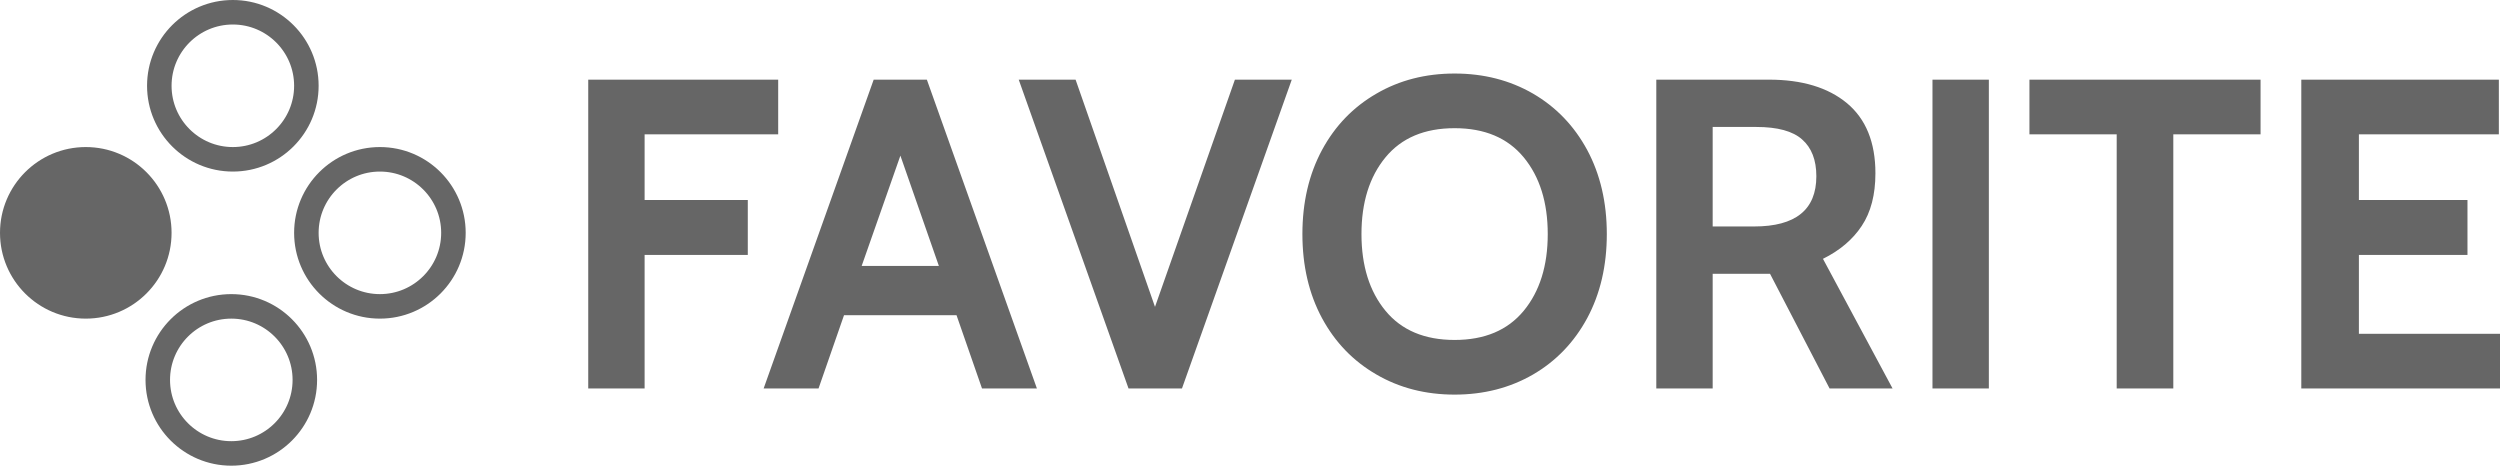
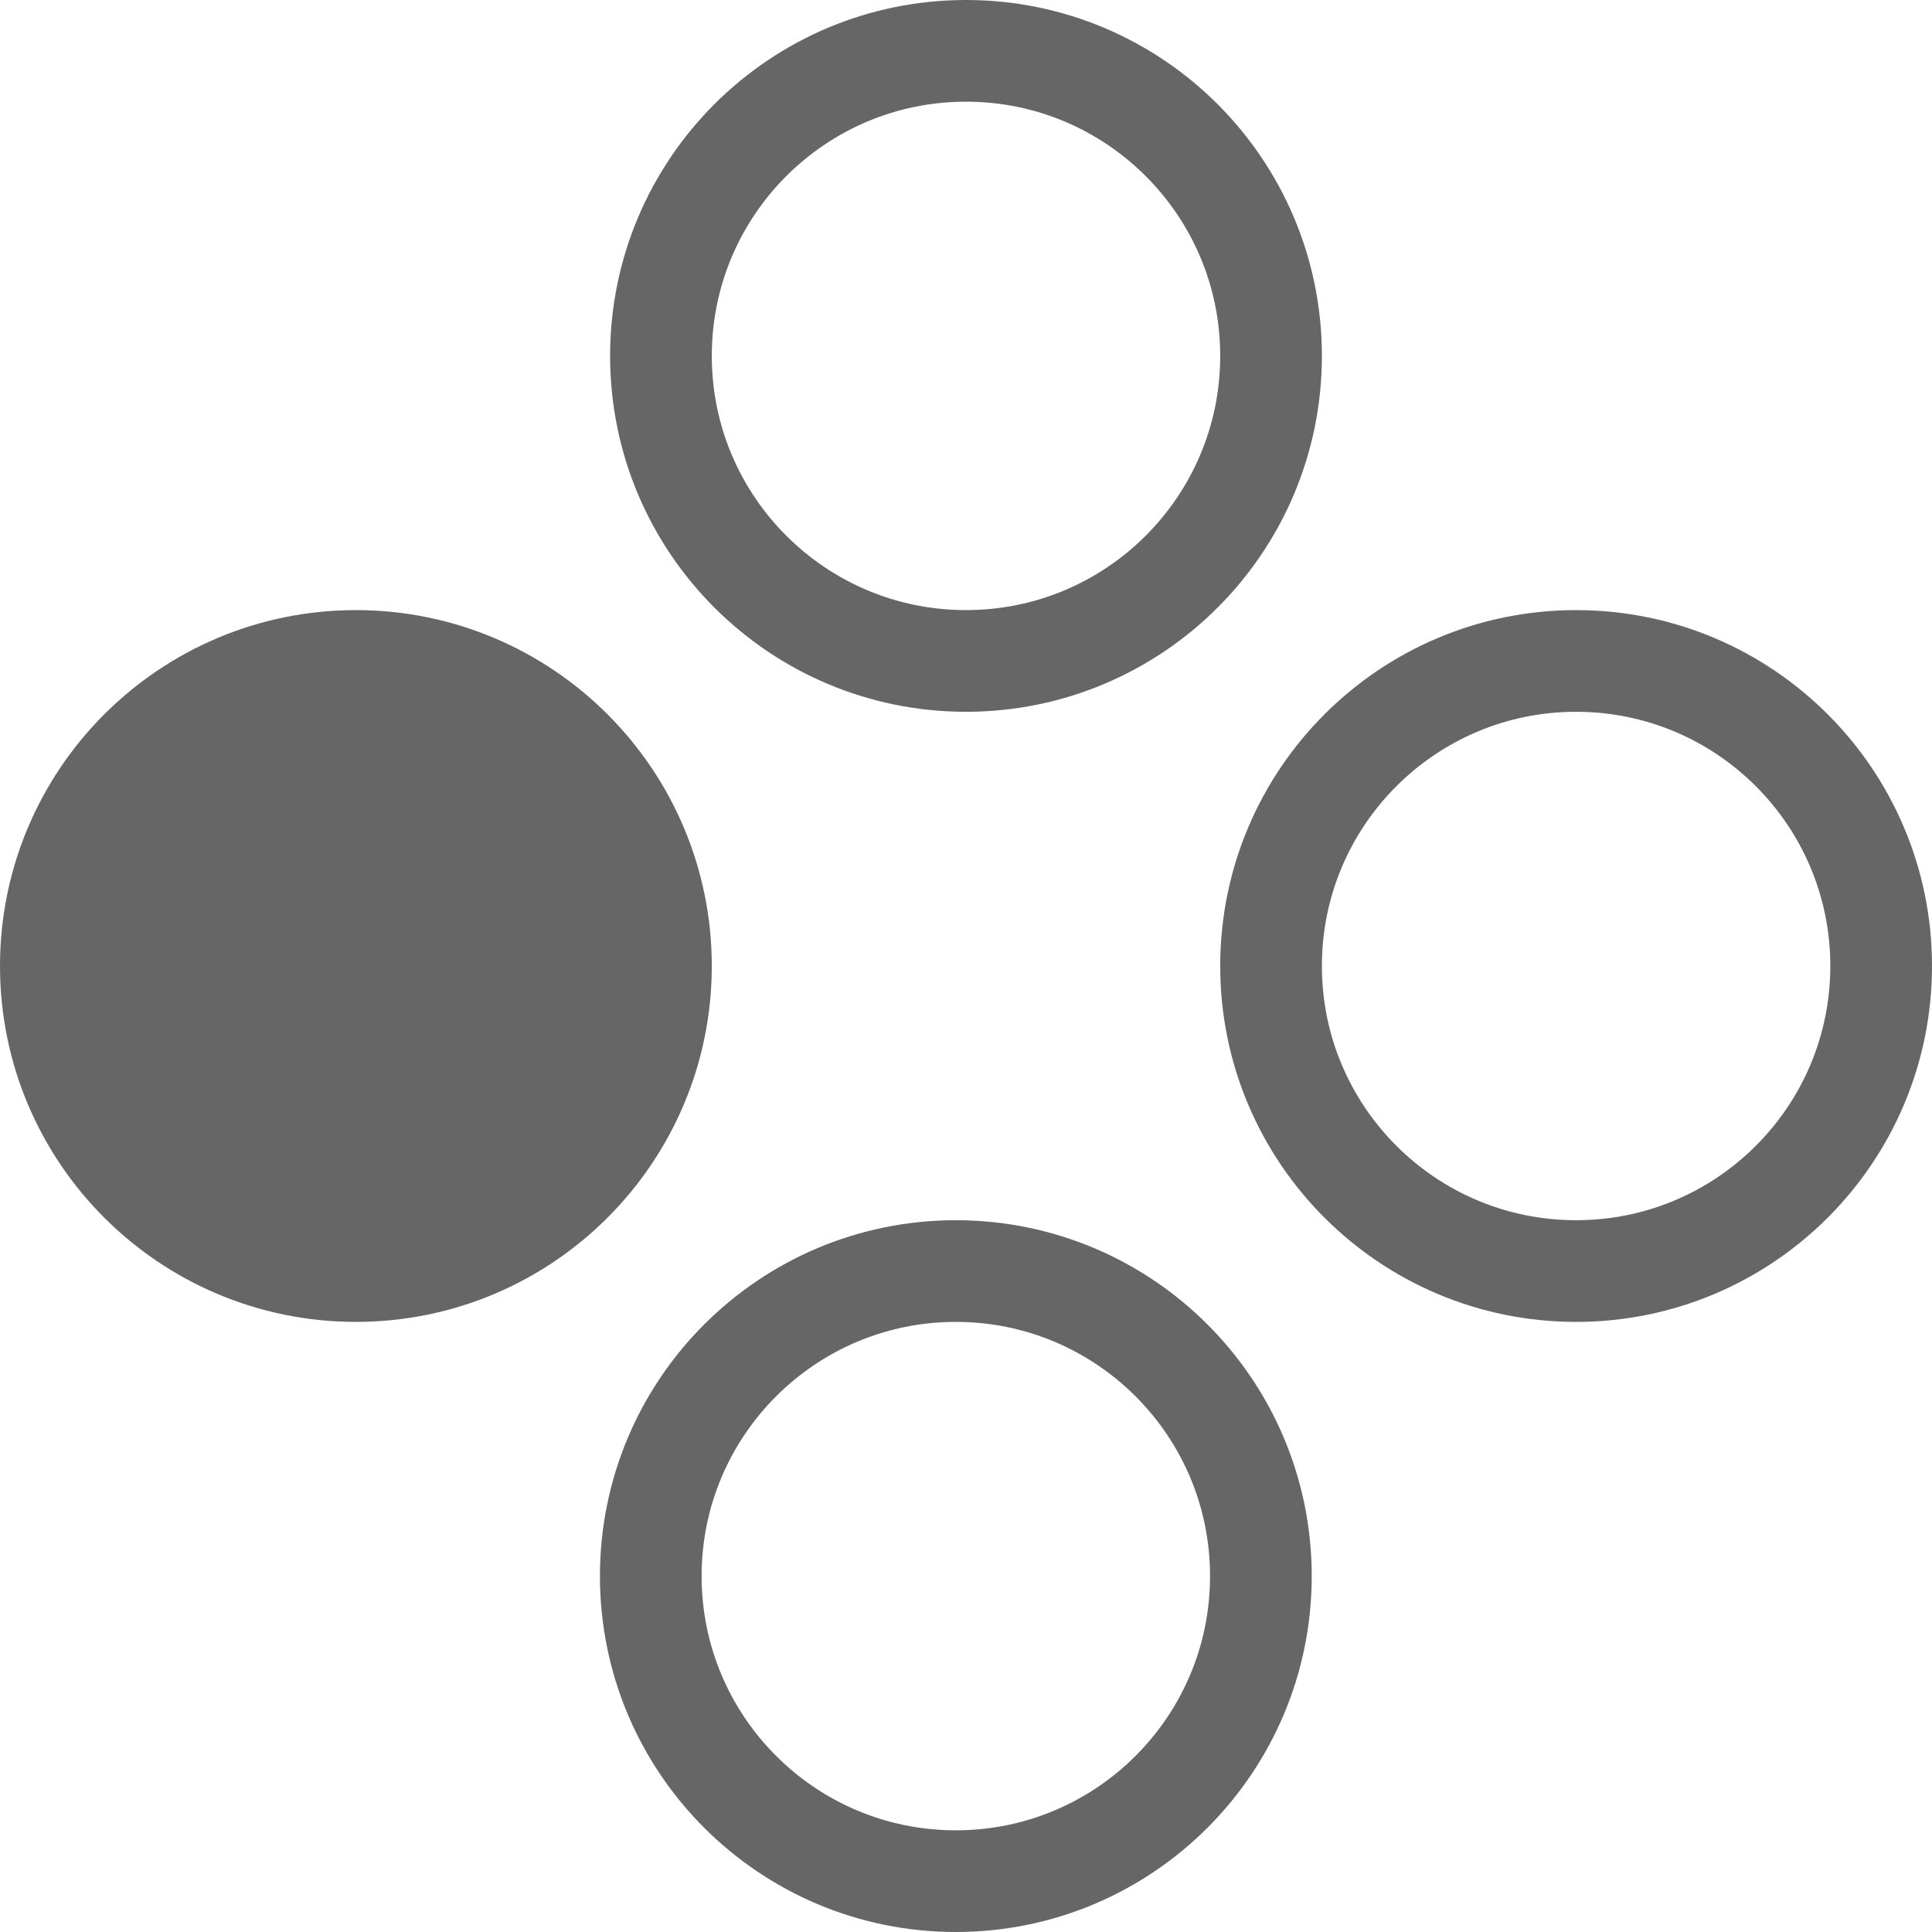
- <svg xmlns="http://www.w3.org/2000/svg" xmlns:ns1="https://boxy-svg.com" viewBox="0 0 102 19">
-   <ellipse style="paint-order: stroke; stroke: rgb(102, 102, 102); fill: none;" transform="matrix(1, 0, -0.000001, 1, 2.179012, -2.888)" cx="7.321" cy="6.388" rx="3" ry="3" ns1:origin="0.5 2.208" />
-   <ellipse style="stroke: rgb(102, 102, 102); fill: none;" transform="matrix(1, 0, -0.000001, 1, 2.116377, 9.112)" cx="7.321" cy="6.388" rx="3" ry="3" ns1:origin="0.5 2.208" />
-   <ellipse style="stroke: rgb(102, 102, 102); fill-rule: evenodd; fill: rgb(102, 102, 102);" transform="matrix(1, 0, -0.000001, 1, -3.820991, 3.112001)" cx="7.321" cy="6.388" rx="3" ry="3" ns1:origin="0.5 2.208" />
-   <ellipse style="stroke: rgb(102, 102, 102); fill: none;" transform="matrix(1, 0, -0.000001, 1, 8.179002, 3.112001)" cx="7.321" cy="6.388" rx="3" ry="3" ns1:origin="0.5 2.208" />
-   <path d="M 24 15.85 L 24 3.25 L 31.75 3.25 L 31.75 5.48 L 26.3 5.48 L 26.3 8.16 L 30.51 8.16 L 30.51 10.4 L 26.3 10.4 L 26.3 15.85 L 24 15.85 Z M 40.066 15.85 L 39.026 12.86 L 34.436 12.86 L 33.396 15.85 L 31.156 15.85 L 35.646 3.25 L 37.816 3.25 L 42.306 15.85 L 40.066 15.85 Z M 35.156 10.85 L 38.306 10.85 L 36.736 6.35 L 35.156 10.85 Z M 50.384 3.25 L 52.704 3.25 L 48.224 15.85 L 46.044 15.85 L 41.564 3.25 L 43.884 3.25 L 47.124 12.52 L 50.384 3.25 Z M 59.348 16.1 L 59.348 16.1 C 58.161 16.1 57.098 15.827 56.158 15.28 L 56.158 15.28 L 56.158 15.28 C 55.211 14.733 54.471 13.967 53.938 12.98 L 53.938 12.98 L 53.938 12.98 C 53.404 11.987 53.138 10.843 53.138 9.55 L 53.138 9.55 L 53.138 9.55 C 53.138 8.257 53.404 7.113 53.938 6.12 L 53.938 6.12 L 53.938 6.12 C 54.471 5.133 55.211 4.367 56.158 3.82 L 56.158 3.82 L 56.158 3.82 C 57.098 3.273 58.161 3 59.348 3 L 59.348 3 L 59.348 3 C 60.534 3 61.601 3.273 62.548 3.82 L 62.548 3.82 L 62.548 3.82 C 63.488 4.367 64.224 5.133 64.758 6.12 L 64.758 6.12 L 64.758 6.12 C 65.291 7.113 65.558 8.257 65.558 9.55 L 65.558 9.55 L 65.558 9.55 C 65.558 10.843 65.291 11.987 64.758 12.98 L 64.758 12.98 L 64.758 12.98 C 64.224 13.967 63.488 14.733 62.548 15.28 L 62.548 15.28 L 62.548 15.28 C 61.601 15.827 60.534 16.1 59.348 16.1 L 59.348 16.1 Z M 59.348 13.87 L 59.348 13.87 C 60.574 13.87 61.514 13.473 62.168 12.68 L 62.168 12.68 L 62.168 12.68 C 62.821 11.887 63.148 10.843 63.148 9.55 L 63.148 9.55 L 63.148 9.55 C 63.148 8.257 62.821 7.213 62.168 6.42 L 62.168 6.42 L 62.168 6.42 C 61.514 5.627 60.574 5.23 59.348 5.23 L 59.348 5.23 L 59.348 5.23 C 58.121 5.23 57.181 5.627 56.528 6.42 L 56.528 6.42 L 56.528 6.42 C 55.874 7.213 55.548 8.257 55.548 9.55 L 55.548 9.55 L 55.548 9.55 C 55.548 10.843 55.874 11.887 56.528 12.68 L 56.528 12.68 L 56.528 12.68 C 57.181 13.473 58.121 13.87 59.348 13.87 L 59.348 13.87 Z M 67.577 15.85 L 67.577 3.25 L 72.177 3.25 L 72.177 3.25 C 73.524 3.25 74.584 3.57 75.357 4.21 L 75.357 4.21 L 75.357 4.21 C 76.131 4.857 76.517 5.81 76.517 7.07 L 76.517 7.07 L 76.517 7.07 C 76.517 7.943 76.331 8.66 75.957 9.22 L 75.957 9.22 L 75.957 9.22 C 75.591 9.773 75.064 10.22 74.377 10.56 L 74.377 10.56 L 77.217 15.85 L 74.647 15.85 L 72.217 11.17 L 69.877 11.17 L 69.877 15.85 L 67.577 15.85 Z M 69.877 9.24 L 71.567 9.24 L 71.567 9.24 C 73.261 9.24 74.107 8.557 74.107 7.19 L 74.107 7.19 L 74.107 7.19 C 74.107 6.53 73.914 6.03 73.527 5.69 L 73.527 5.69 L 73.527 5.69 C 73.147 5.35 72.524 5.18 71.657 5.18 L 71.657 5.18 L 69.877 5.18 L 69.877 9.24 Z M 78.845 15.85 L 78.845 3.25 L 81.145 3.25 L 81.145 15.85 L 78.845 15.85 Z M 86.361 15.85 L 86.361 5.48 L 82.801 5.48 L 82.801 3.25 L 92.231 3.25 L 92.231 5.48 L 88.671 5.48 L 88.671 15.85 L 86.361 15.85 Z M 93.893 15.85 L 93.893 3.25 L 101.953 3.25 L 101.953 5.48 L 96.243 5.48 L 96.243 8.16 L 100.673 8.16 L 100.673 10.4 L 96.243 10.4 L 96.243 13.62 L 102.133 13.62 L 102.133 15.85 L 93.893 15.85 Z" style="fill: rgb(102, 102, 102); white-space: pre;" />
+ <svg xmlns="http://www.w3.org/2000/svg" xmlns:ns1="https://boxy-svg.com" version="1.1" baseProfile="tiny" id="Слой_1" x="0px" y="0px" viewBox="0 0 19 19" xml:space="preserve">
+   <ellipse ns1:origin="0.5 2.208" fill="none" stroke="#666666" cx="9.5" cy="3.5" rx="3" ry="3">
+ </ellipse>
+   <ellipse ns1:origin="0.5 2.208" fill="none" stroke="#666666" cx="9.4" cy="15.5" rx="3" ry="3">
+ </ellipse>
+   <ellipse ns1:origin="0.5 2.208" fill-rule="evenodd" fill="#666666" stroke="#666666" cx="3.5" cy="9.5" rx="3" ry="3">
+ </ellipse>
+   <ellipse ns1:origin="0.5 2.208" fill="none" stroke="#666666" cx="15.5" cy="9.5" rx="3" ry="3">
+ </ellipse>
</svg>
